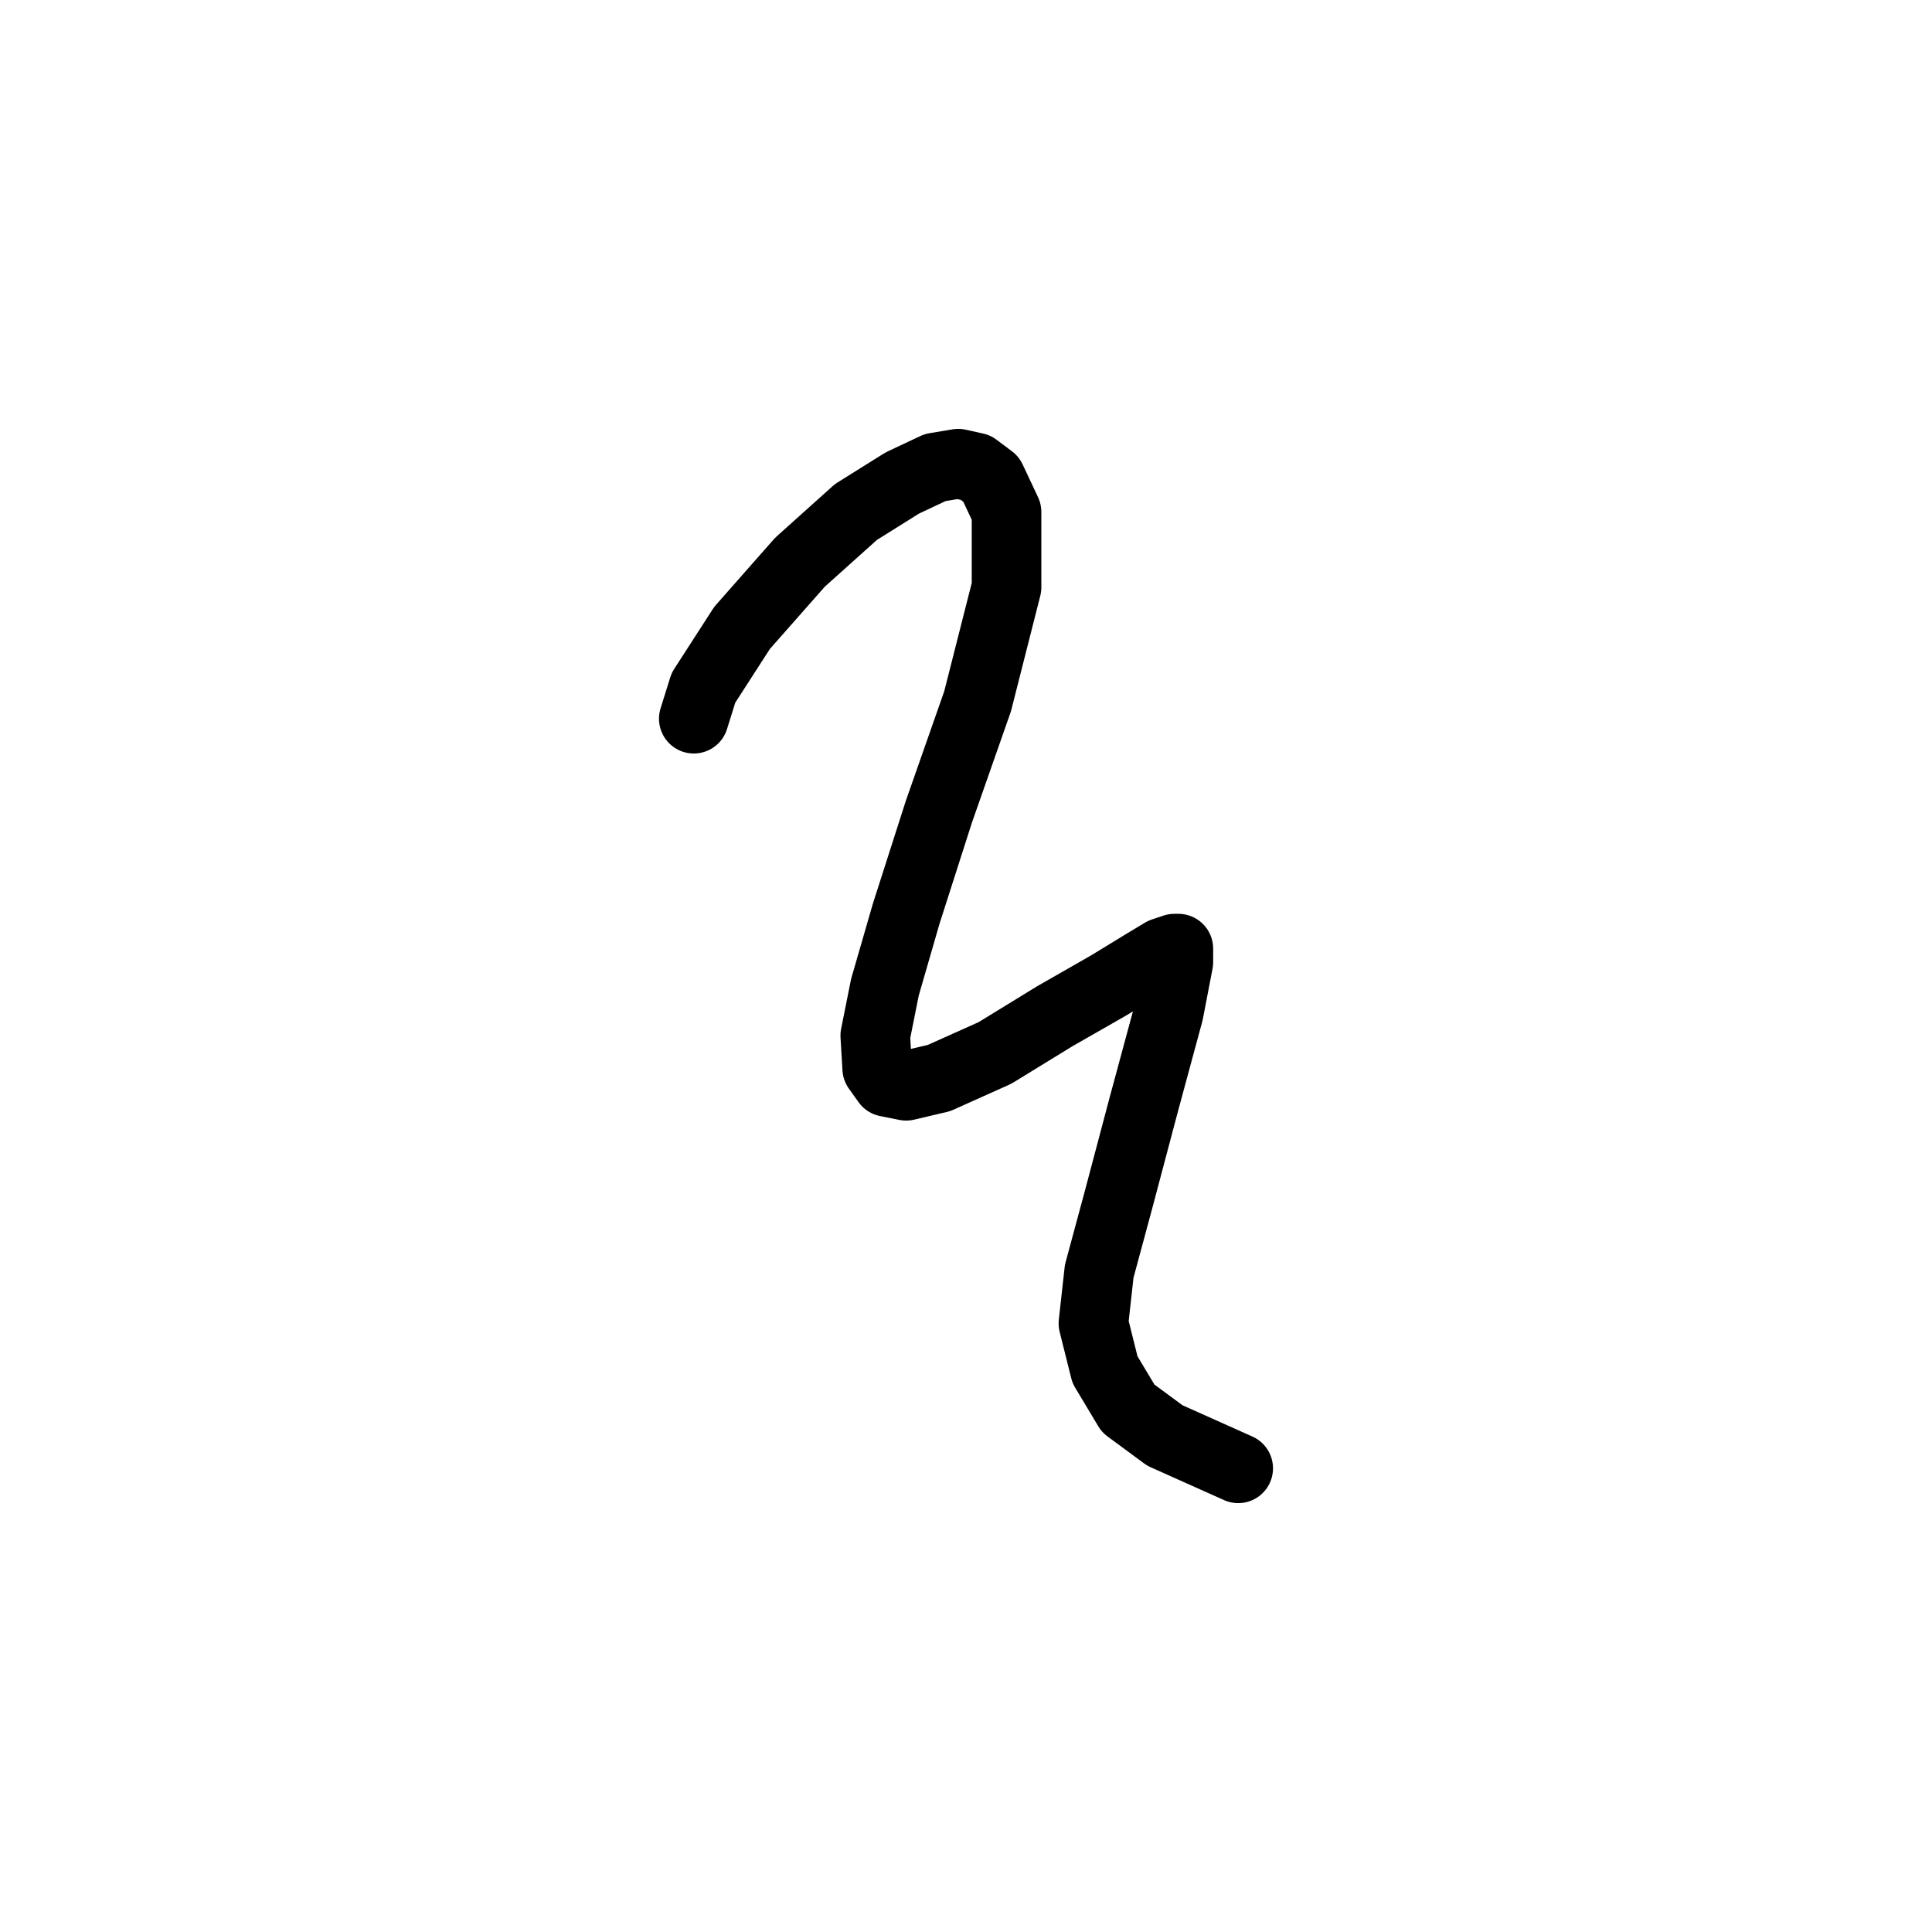
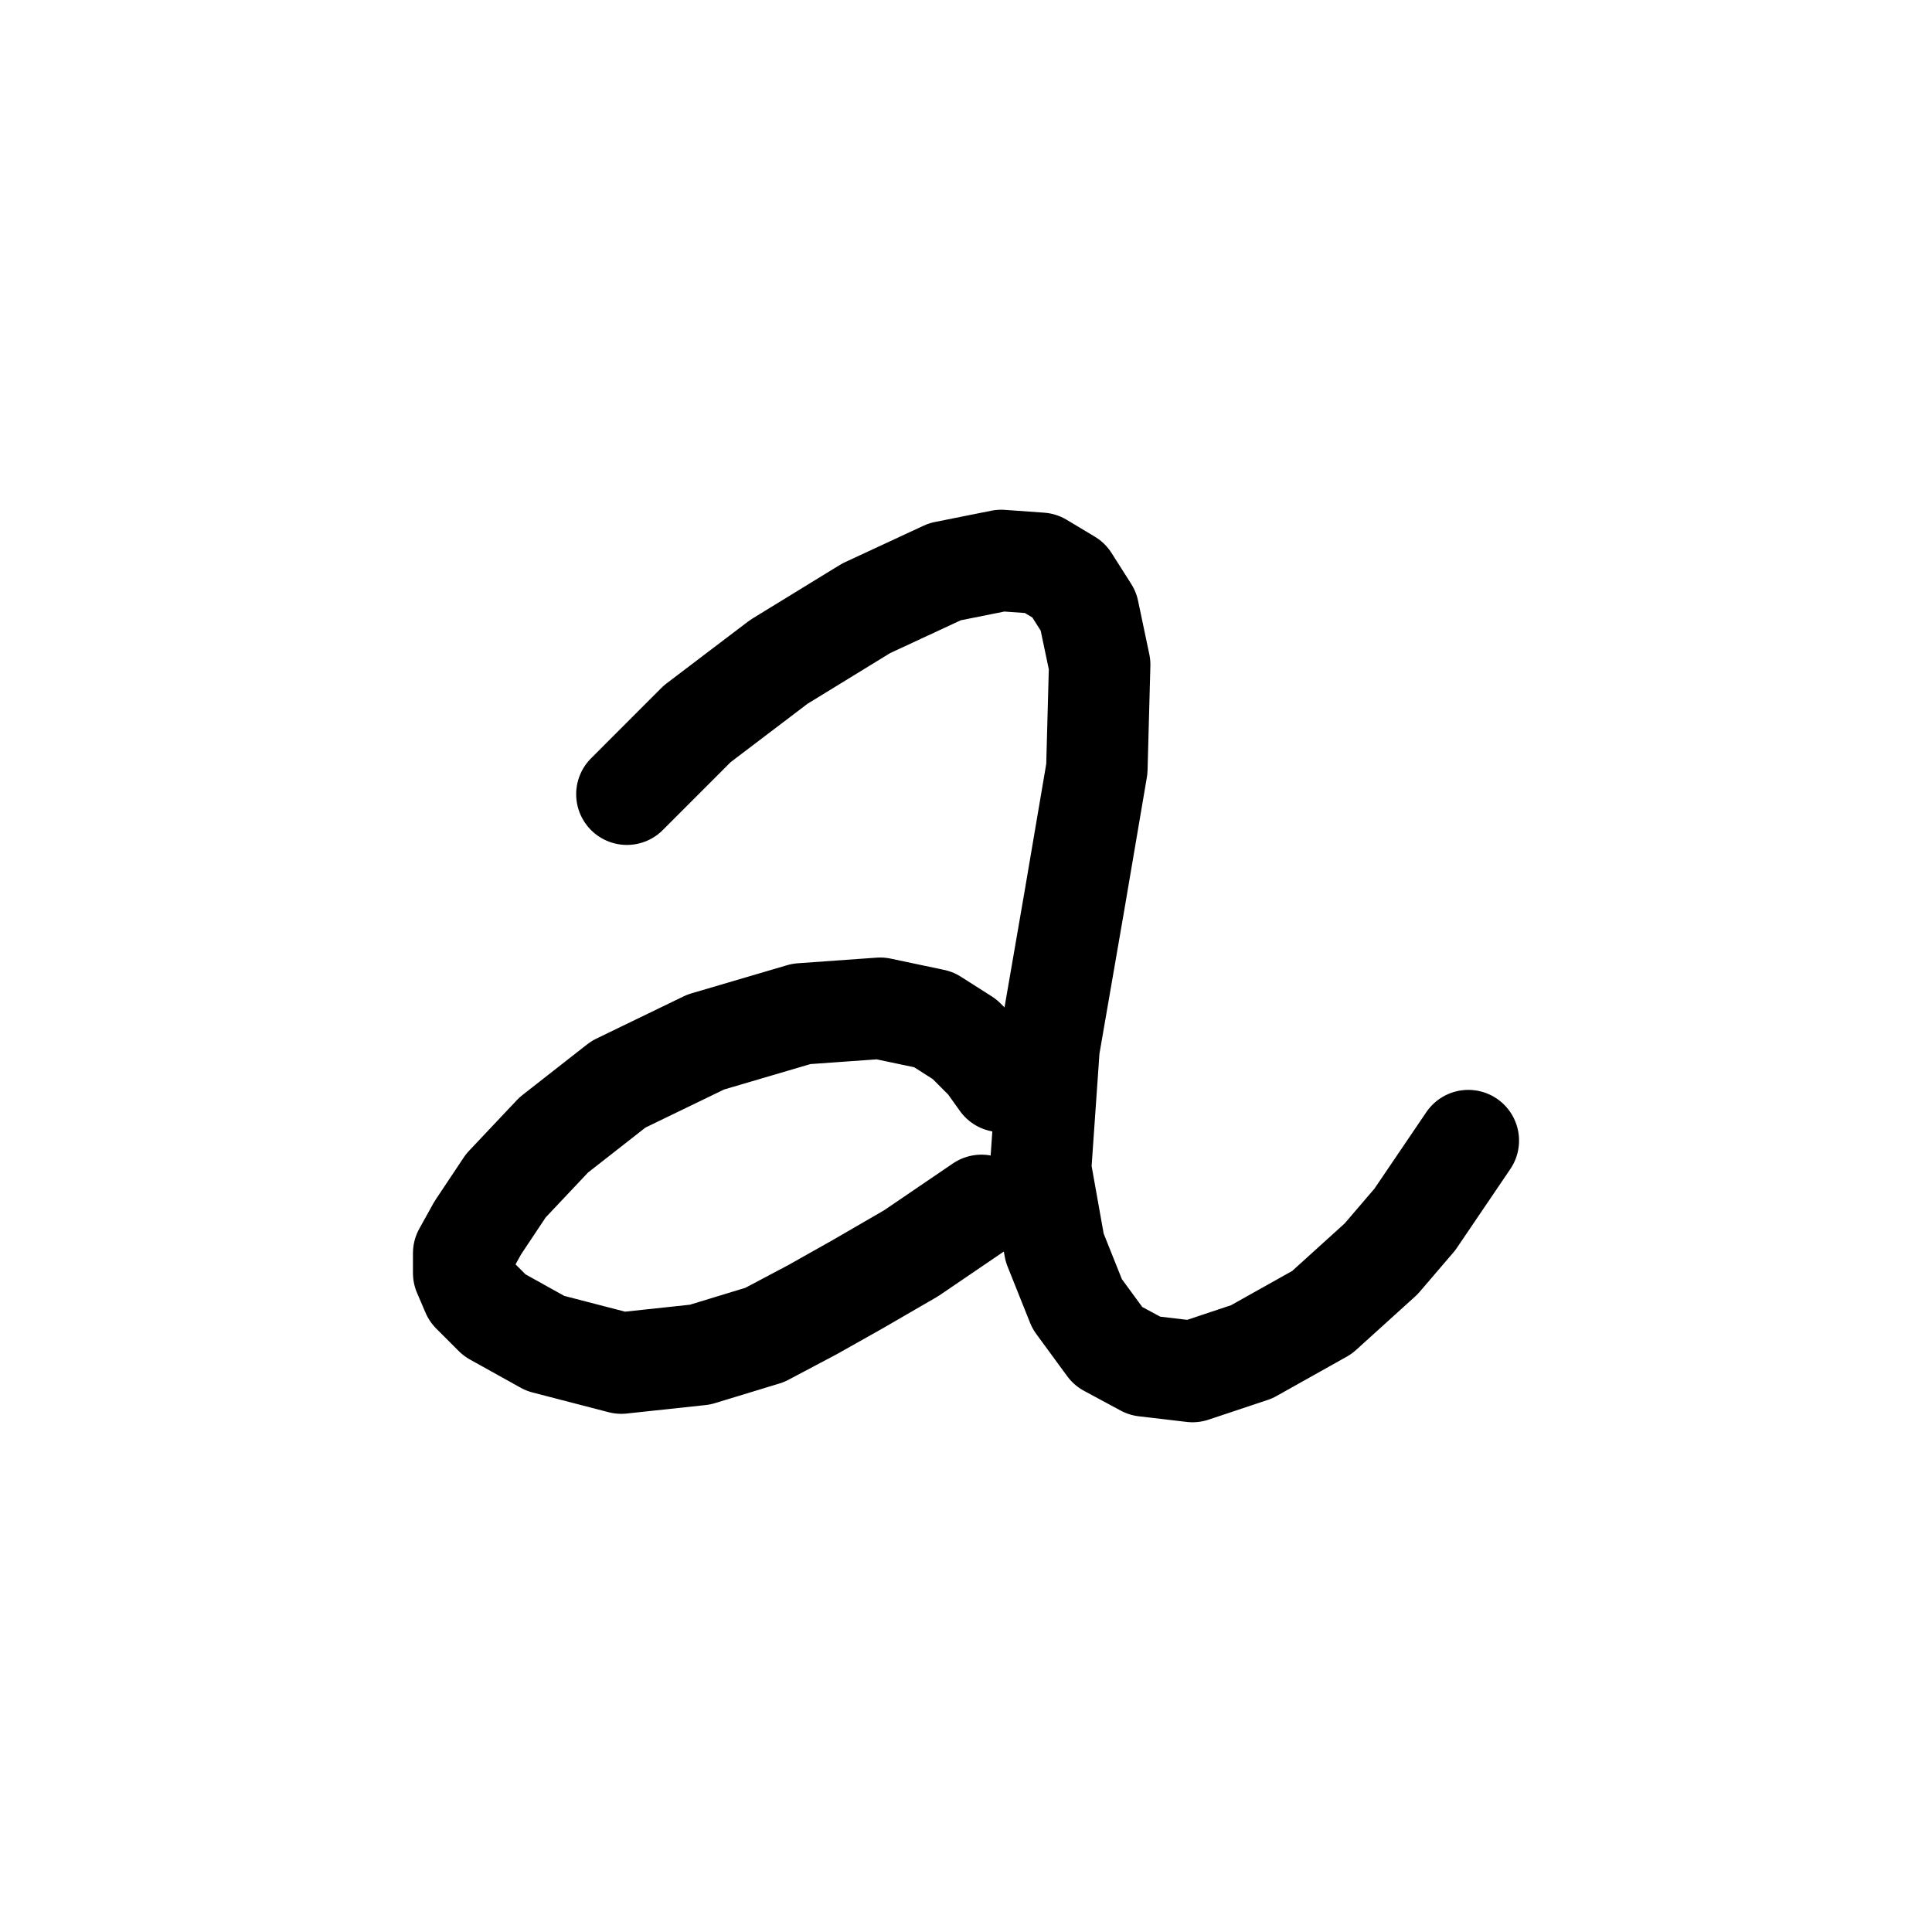
<svg xmlns="http://www.w3.org/2000/svg" viewBox="0 0 300 300" width="300" height="300">
-   <path d="M 107.732 111.6 L 107.732 111.6 L 109.231 106.8 L 115.227 97.5 L 124.22 87.3 L 132.913 79.5 L 140.108 75 L 145.204 72.6 L 148.801 72.0 L 151.499 72.6 L 153.897 74.4 L 156.295 79.5 L 156.295 91.2 L 151.799 108.9 L 145.803 126 L 140.707 141.9 L 137.41 153.3 L 135.911 160.8 L 136.211 165.9 L 137.709 168.0 L 140.707 168.6 L 145.803 167.4 L 154.497 163.5 L 163.789 157.8 L 172.183 153 L 177.579 149.7 L 180.577 147.9 L 182.375 147.3 L 182.975 147.3 L 182.975 149.4 L 181.476 157.2 L 177.579 171.6 L 173.682 186.3 L 170.684 197.4 L 169.785 205.5 L 171.584 212.7 L 175.181 218.7 L 180.876 222.9 L 192.268 228 " stroke="black" stroke-width="10.807" fill="none" stroke-linecap="round" stroke-linejoin="round" />
+   <path d="M 97.345 123.324 L 97.345 123.324 L 108.269 112.391 L 120.941 102.771 L 134.487 94.462 L 146.723 88.777 L 155.462 87.028 L 161.58 87.465 L 165.95 90.089 L 169.008 94.899 L 170.756 103.208 L 170.319 119.388 L 166.824 139.942 L 162.891 162.682 L 161.58 181.486 L 163.765 193.731 L 167.261 202.477 L 172.067 209.037 L 177.748 212.098 L 185.176 212.972 L 194.353 209.911 L 205.277 203.789 L 214.454 195.48 L 219.697 189.358 L 228.0 177.113 M 155.462 167.93 L 155.462 167.93 L 153.277 164.868 L 149.782 161.37 L 144.975 158.309 L 136.672 156.56 L 124.437 157.434 L 109.58 161.807 L 96.034 168.367 L 85.983 176.238 L 78.555 184.11 L 74.185 190.67 L 72.0 194.605 L 72.0 197.667 L 73.311 200.728 L 76.807 204.226 L 84.672 208.599 L 96.471 211.66 L 108.706 210.349 L 118.756 207.287 L 126.185 203.352 L 133.176 199.416 L 141.479 194.605 L 152.403 187.171 " stroke="black" stroke-width="15.753" fill="none" stroke-linecap="round" stroke-linejoin="round" />
</svg>
